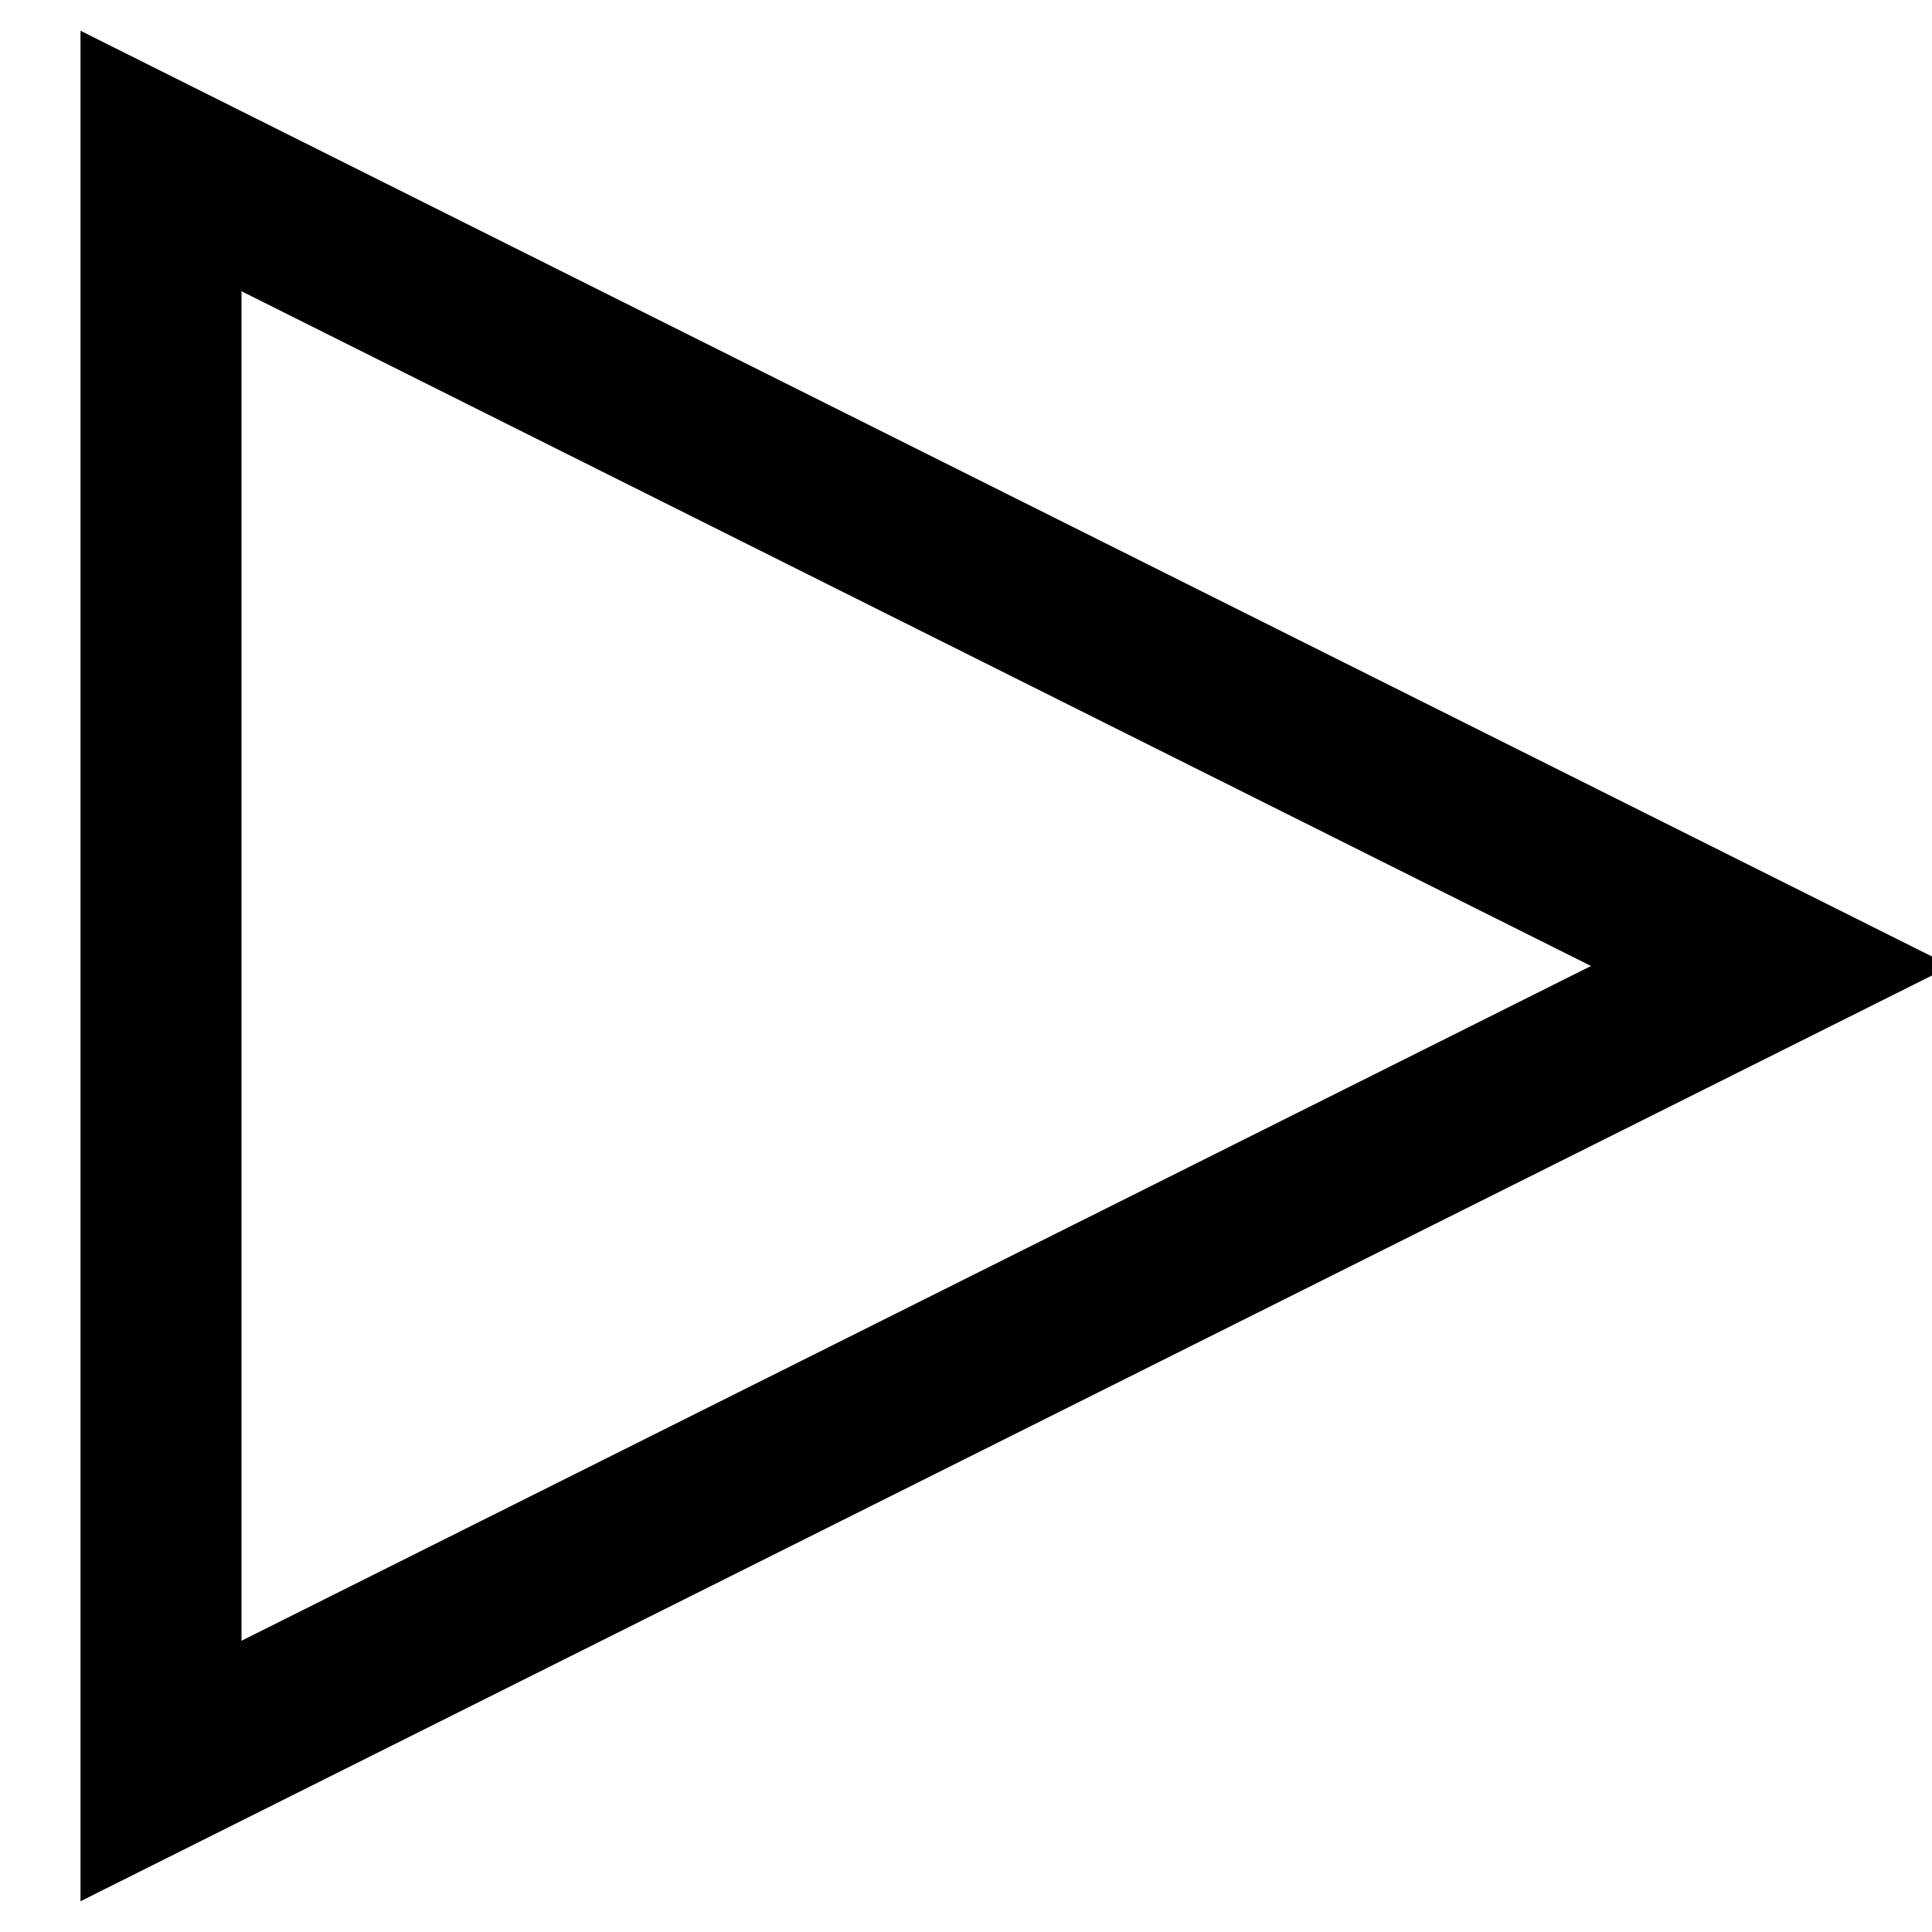
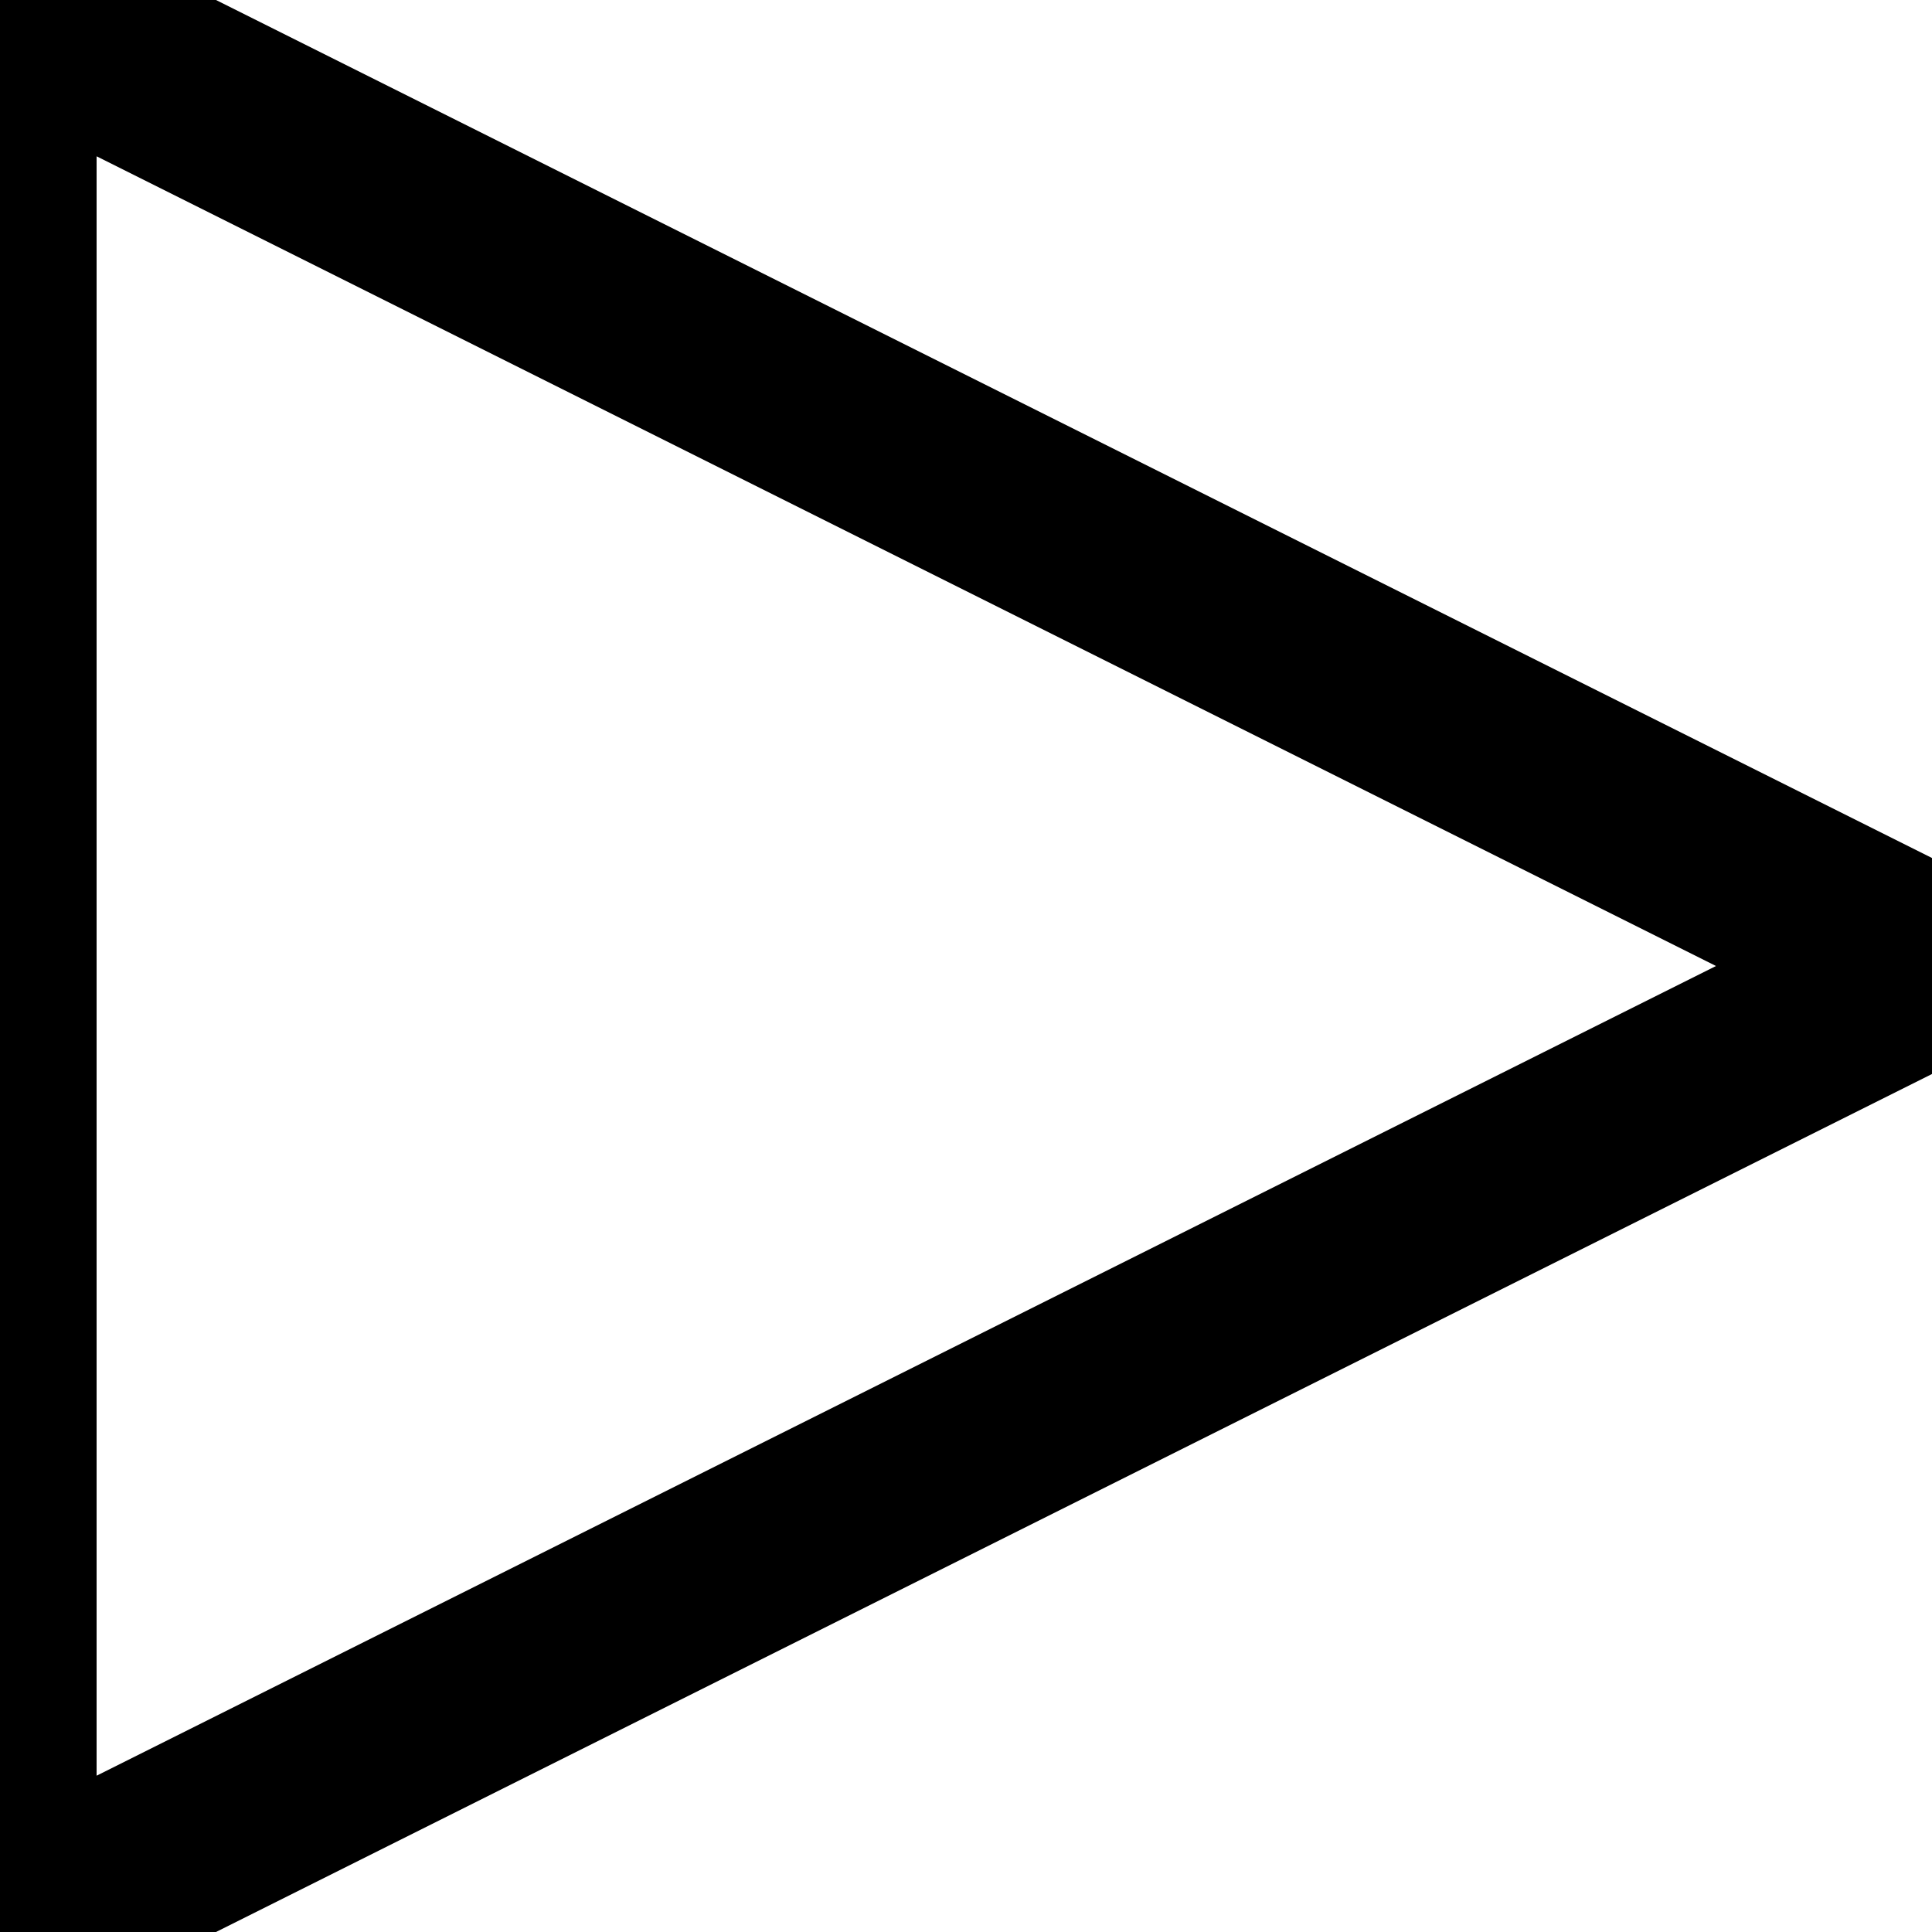
- <svg xmlns="http://www.w3.org/2000/svg" width="11" height="11" viewBox="-1 -1 12 12" version="1.1">
+ <svg xmlns="http://www.w3.org/2000/svg" width="11" height="11" viewBox="0 0 10 10" version="1.1">
  <g>
    <path style="fill:none;fill-rule:evenodd;stroke:black;stroke-width:1;stroke-opacity:1" d="M 0,0 10,5 0,10 Z" />
  </g>
</svg>
